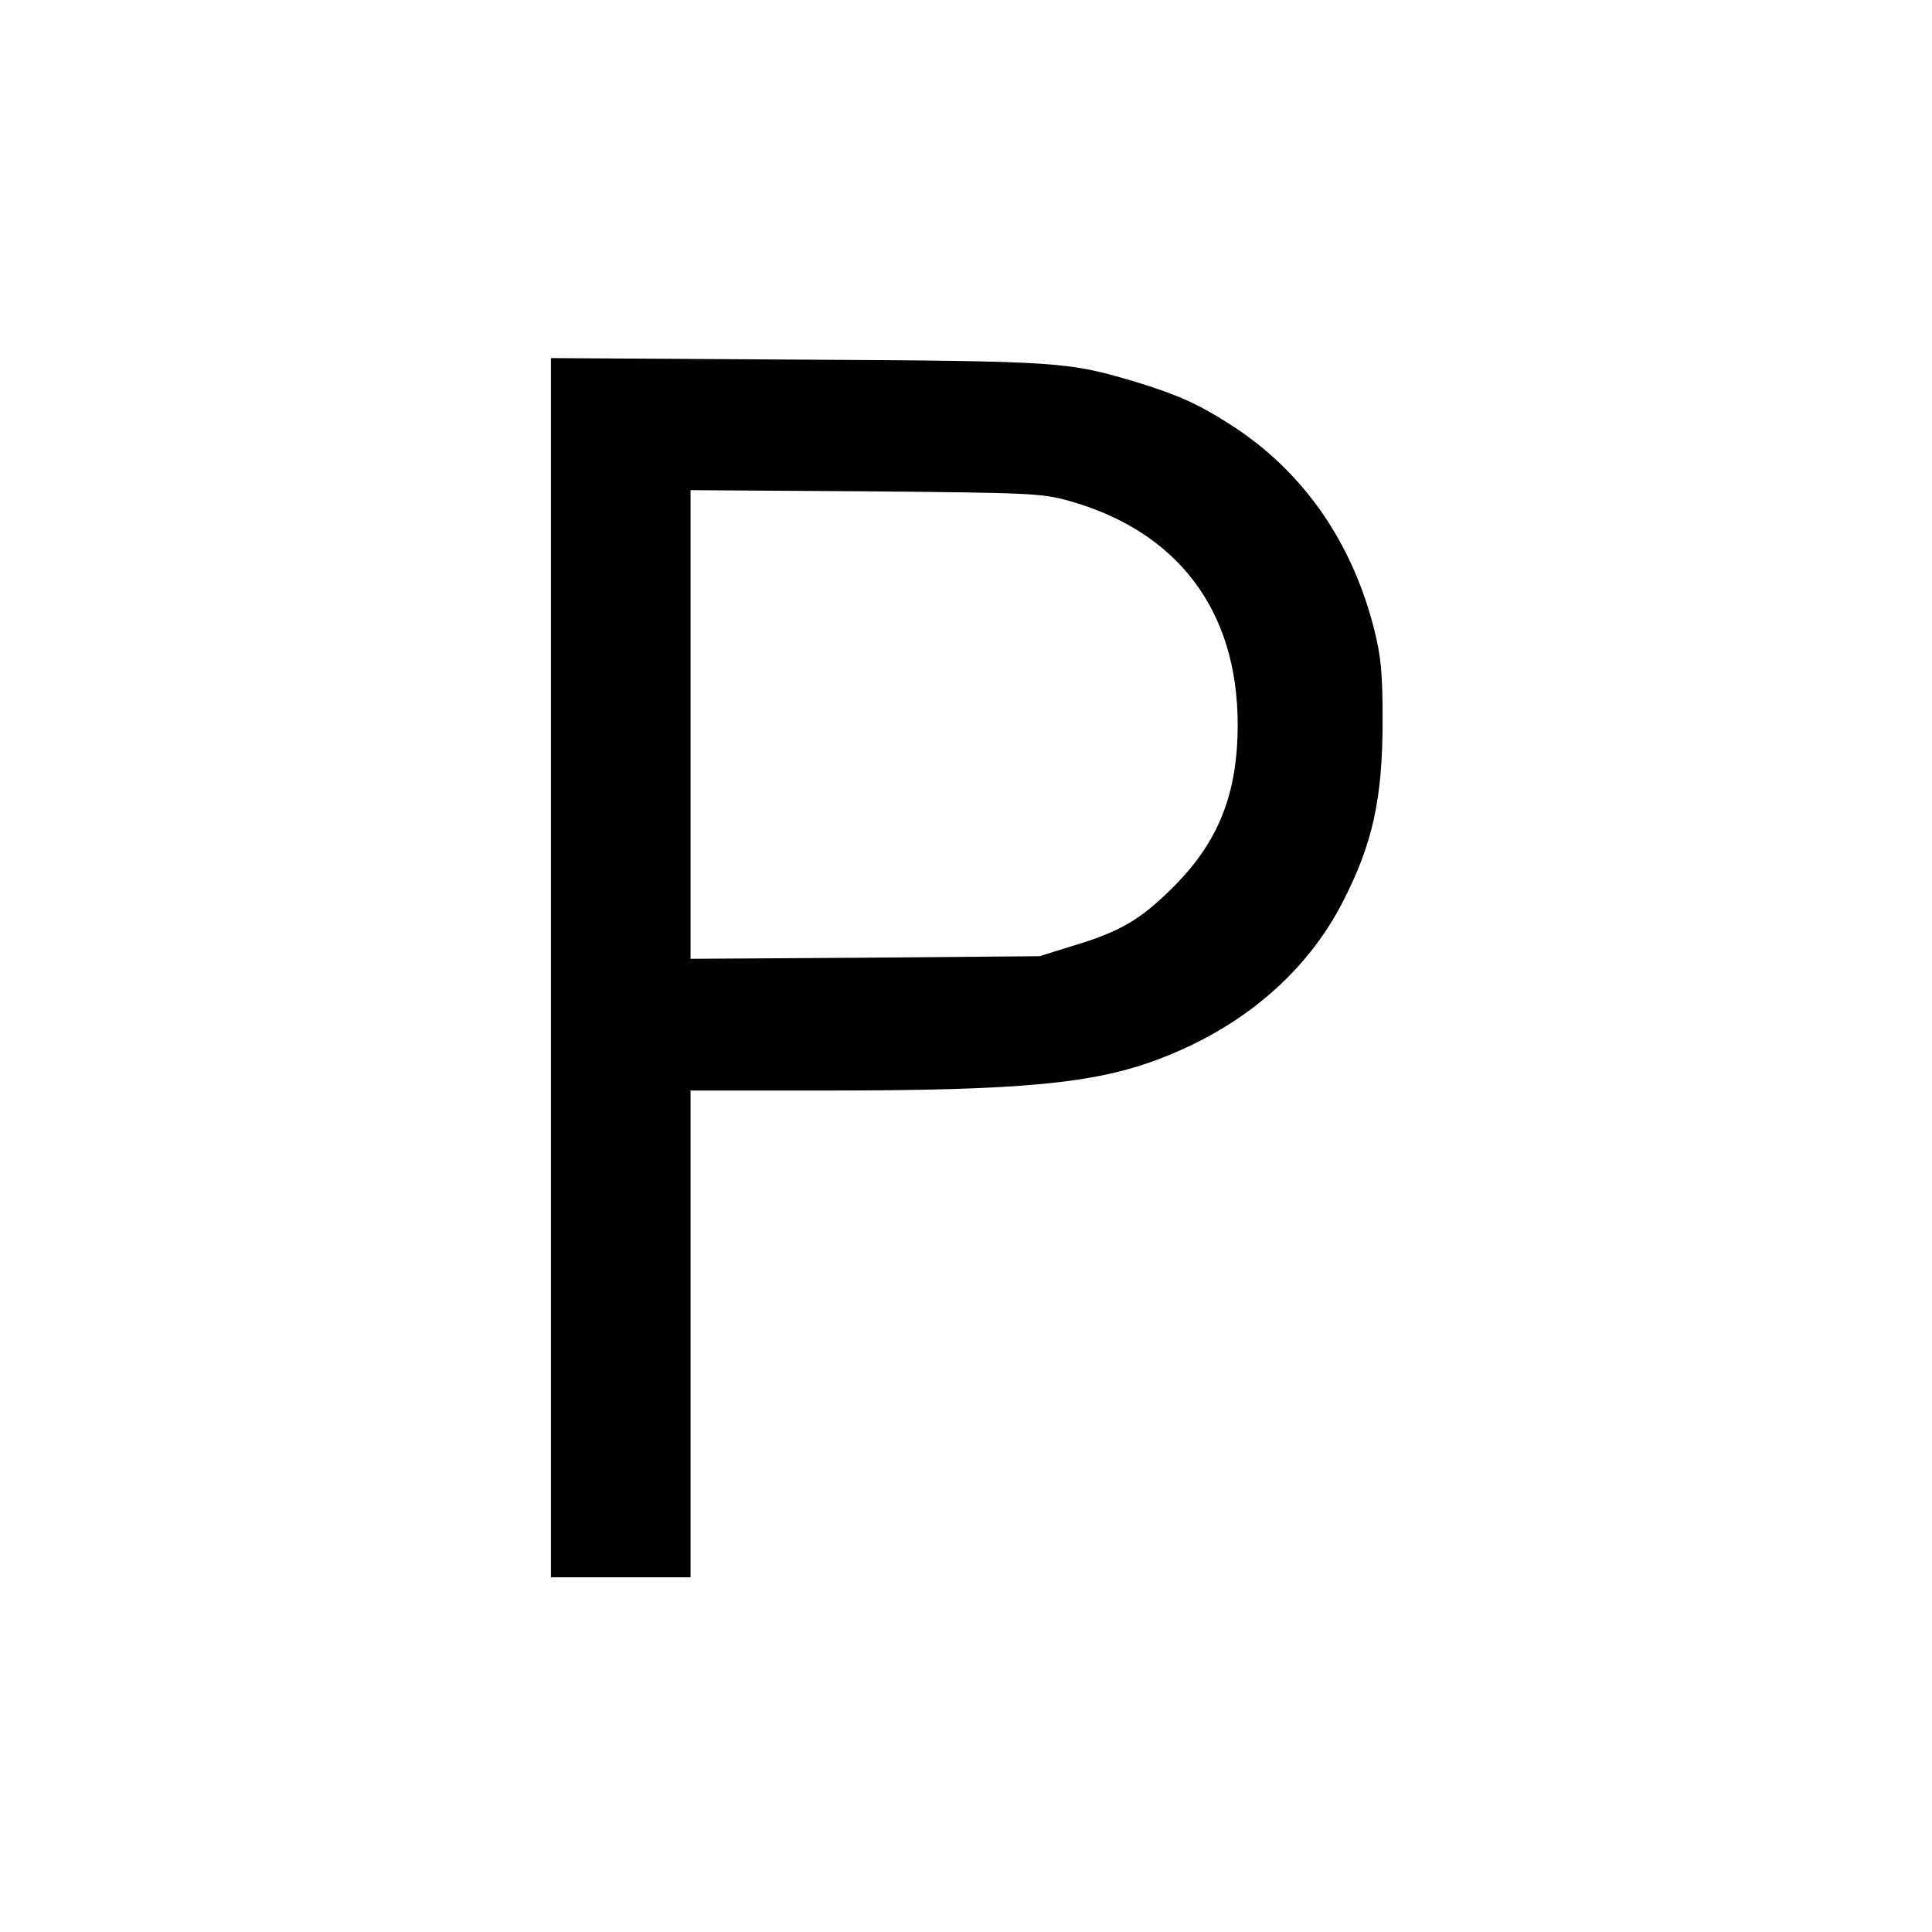
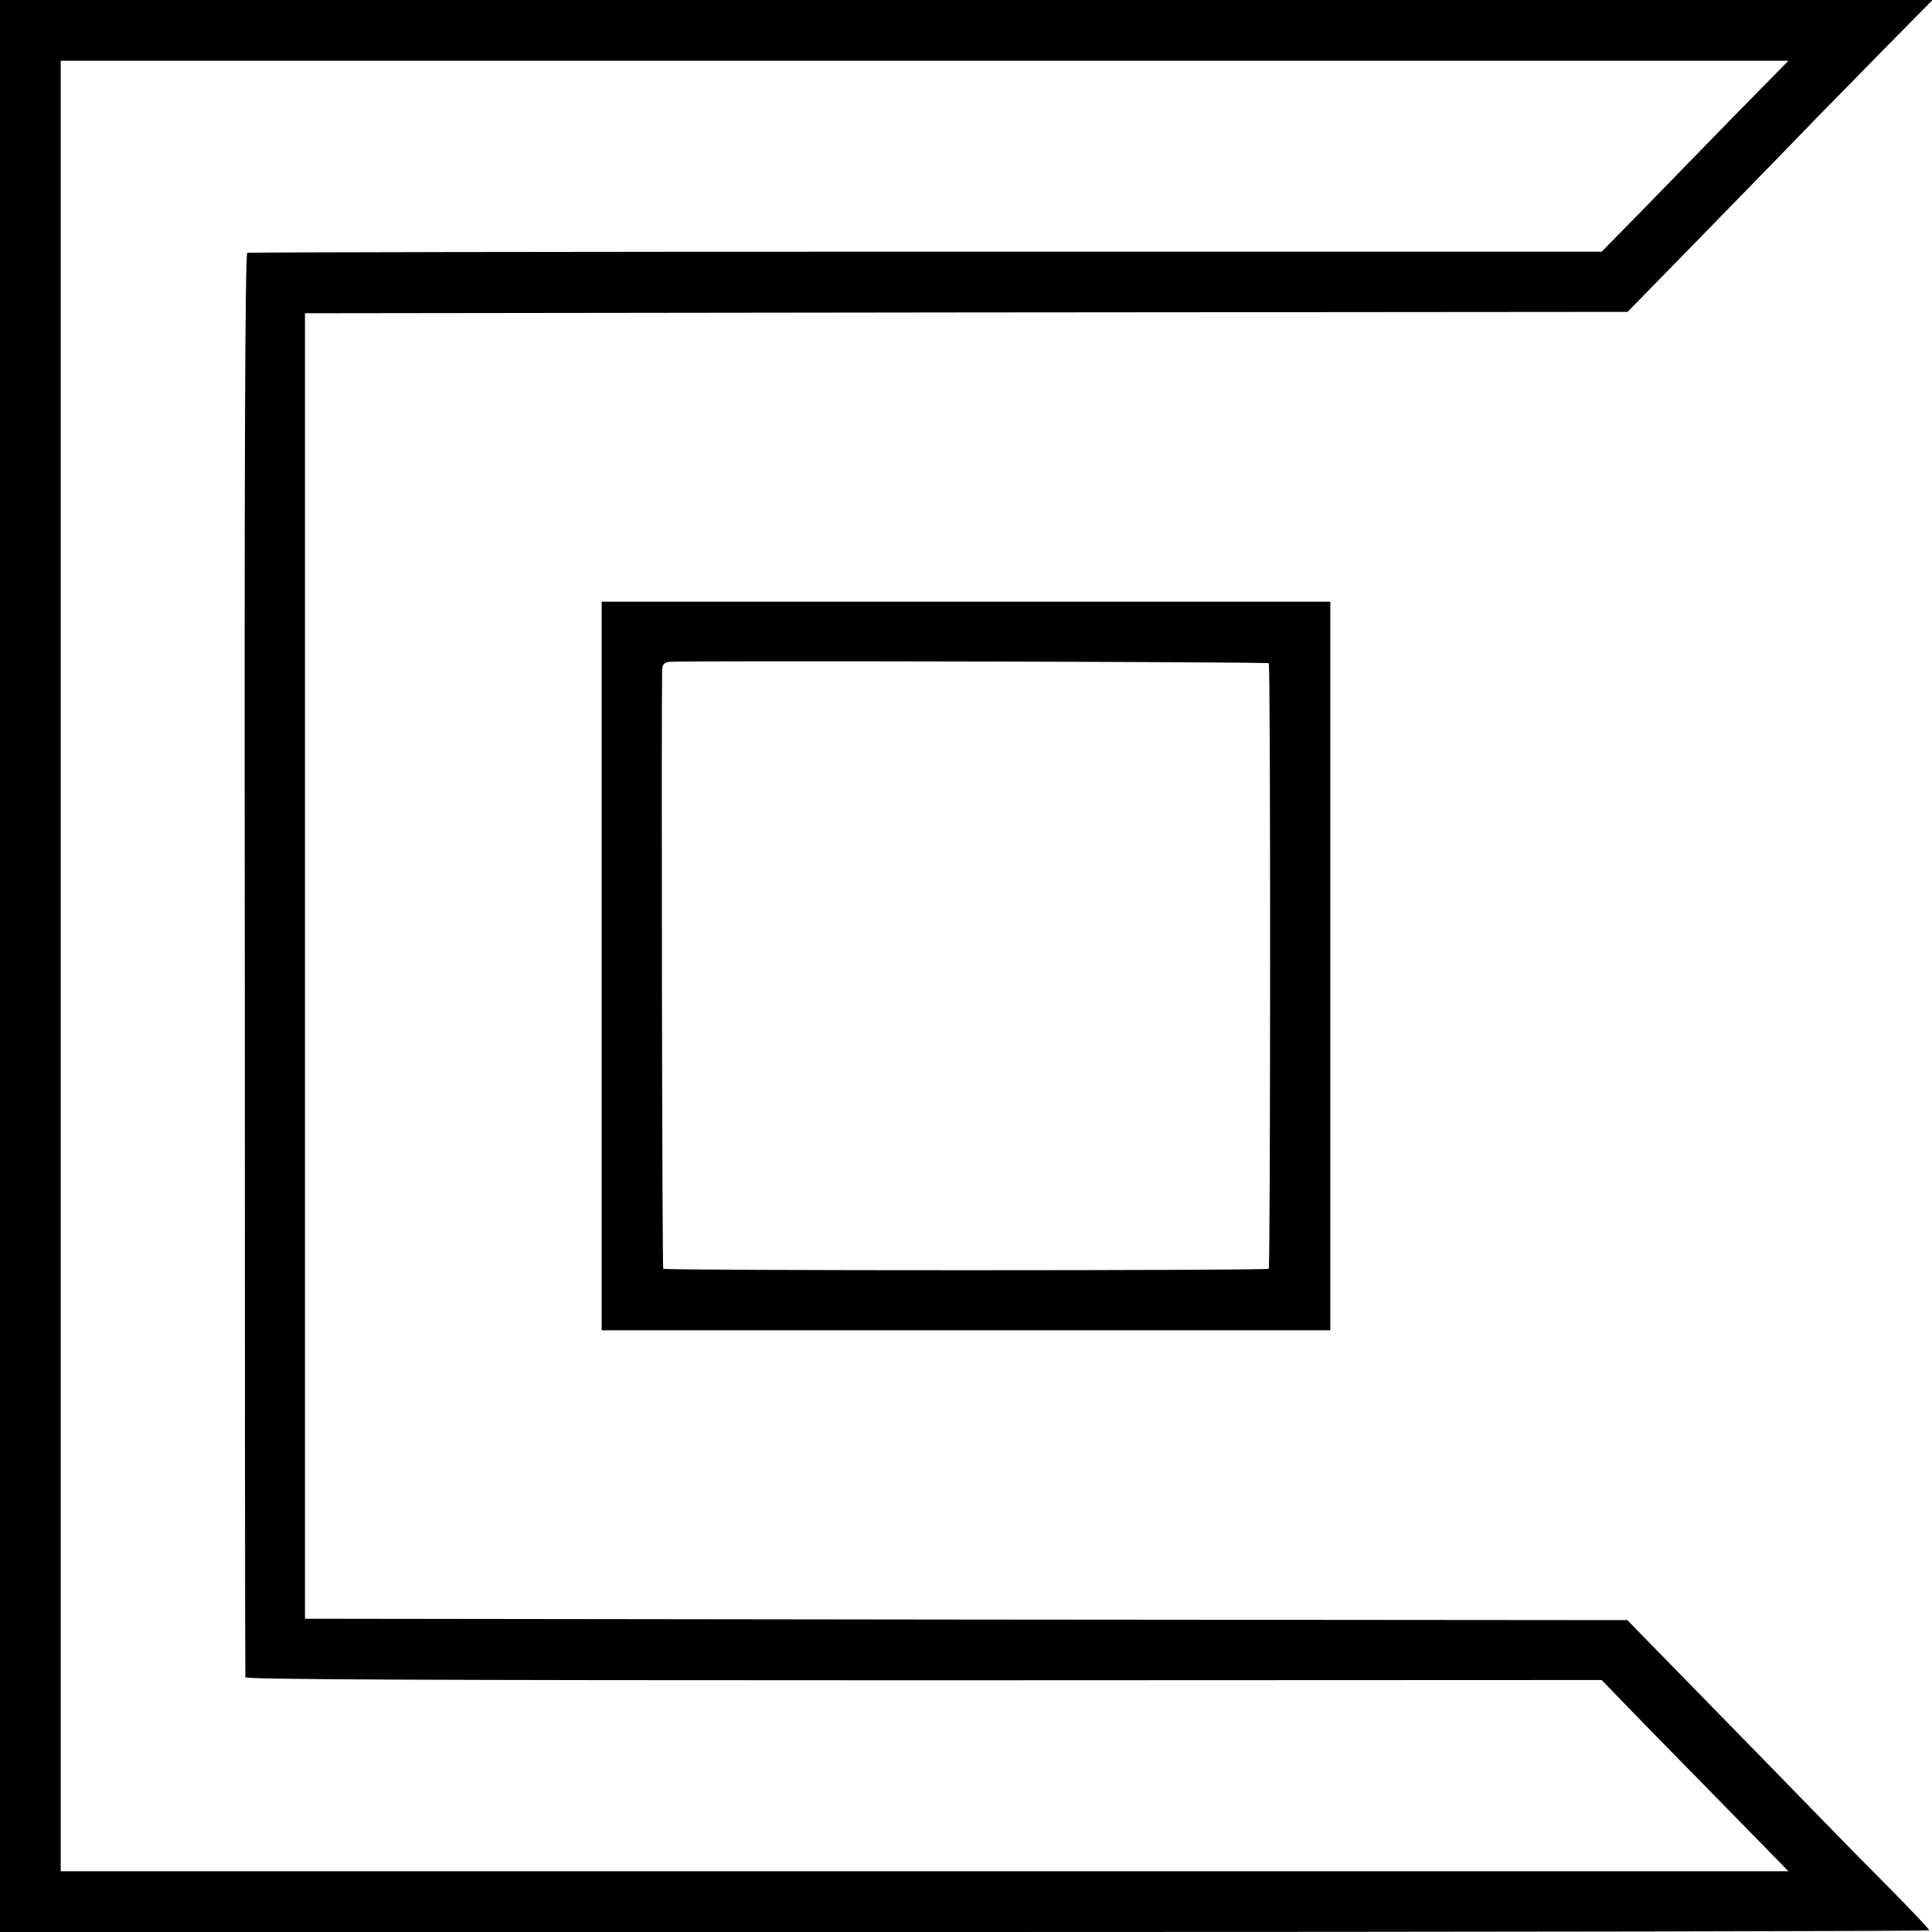
- <svg xmlns="http://www.w3.org/2000/svg" width="682.667" height="682.667" preserveAspectRatio="xMidYMid meet" version="1.0" viewBox="0 0 512 512">
-   <g fill="#000" stroke="none">
-     <path d="M1460 2556 l0 -1616 185 0 185 0 0 645 0 645 358 0 c516 0 711 18 882 83 221 83 392 229 488 416 80 155 106 275 106 481 0 128 -4 170 -23 245 -59 231 -189 417 -379 539 -84 54 -139 79 -246 112 -187 56 -200 57 -903 61 l-653 4 0 -1615z m1372 1237 c289 -81 448 -291 448 -593 0 -184 -51 -311 -170 -430 -86 -86 -139 -118 -265 -156 l-90 -28 -462 -4 -463 -3 0 621 0 621 463 -3 c435 -4 466 -5 539 -25z" transform="translate(0,512) scale(0.1,-0.1)" />
+ <svg xmlns="http://www.w3.org/2000/svg" version="1.0" width="700pt" height="700pt" viewBox="0 0 700 700" preserveAspectRatio="xMidYMid meet">
+   <g transform="translate(0,700) scale(0.1,-0.1)" fill="#000000" stroke="none">
+     <path d="M0 3500 l0 -3500 3495 0 c1922 0 3495 3 3495 6 0 4 -65 73 -144 153 -80 80 -191 193 -247 251 -56 58 -237 243 -402 412 l-301 308 -2395 2 -2396 3 0 2365 0 2365 2396 3 2396 2 299 306 c164 168 341 350 392 403 52 53 166 169 254 259 l160 162 -3501 0 -3501 0 0 -3500z m6301 3098 c-98 -101 -251 -257 -338 -347 l-160 -163 -2448 0 c-1347 0 -2454 -2 -2459 -4 -8 -3 -11 -779 -9 -2577 0 -1414 1 -2577 2 -2584 1 -8 604 -11 2458 -11 l2456 1 159 -164 c88 -90 241 -246 339 -346 l179 -183 -1690 0 c-2111 0 -2602 0 -3695 0 l-875 0 0 3280 0 3280 3130 0 3130 0 -179 -182z" />
+     <path d="M2180 3500 l0 -1320 1320 0 1320 0 0 1320 0 1320 -1320 0 -1320 0 0 -1320z m2417 1097 c7 -7 6 -2187 0 -2194 -7 -7 -2187 -7 -2194 0 -4 4 -7 1991 -4 2169 1 20 7 27 24 30 38 5 2168 0 2174 -5z" />
  </g>
</svg>
